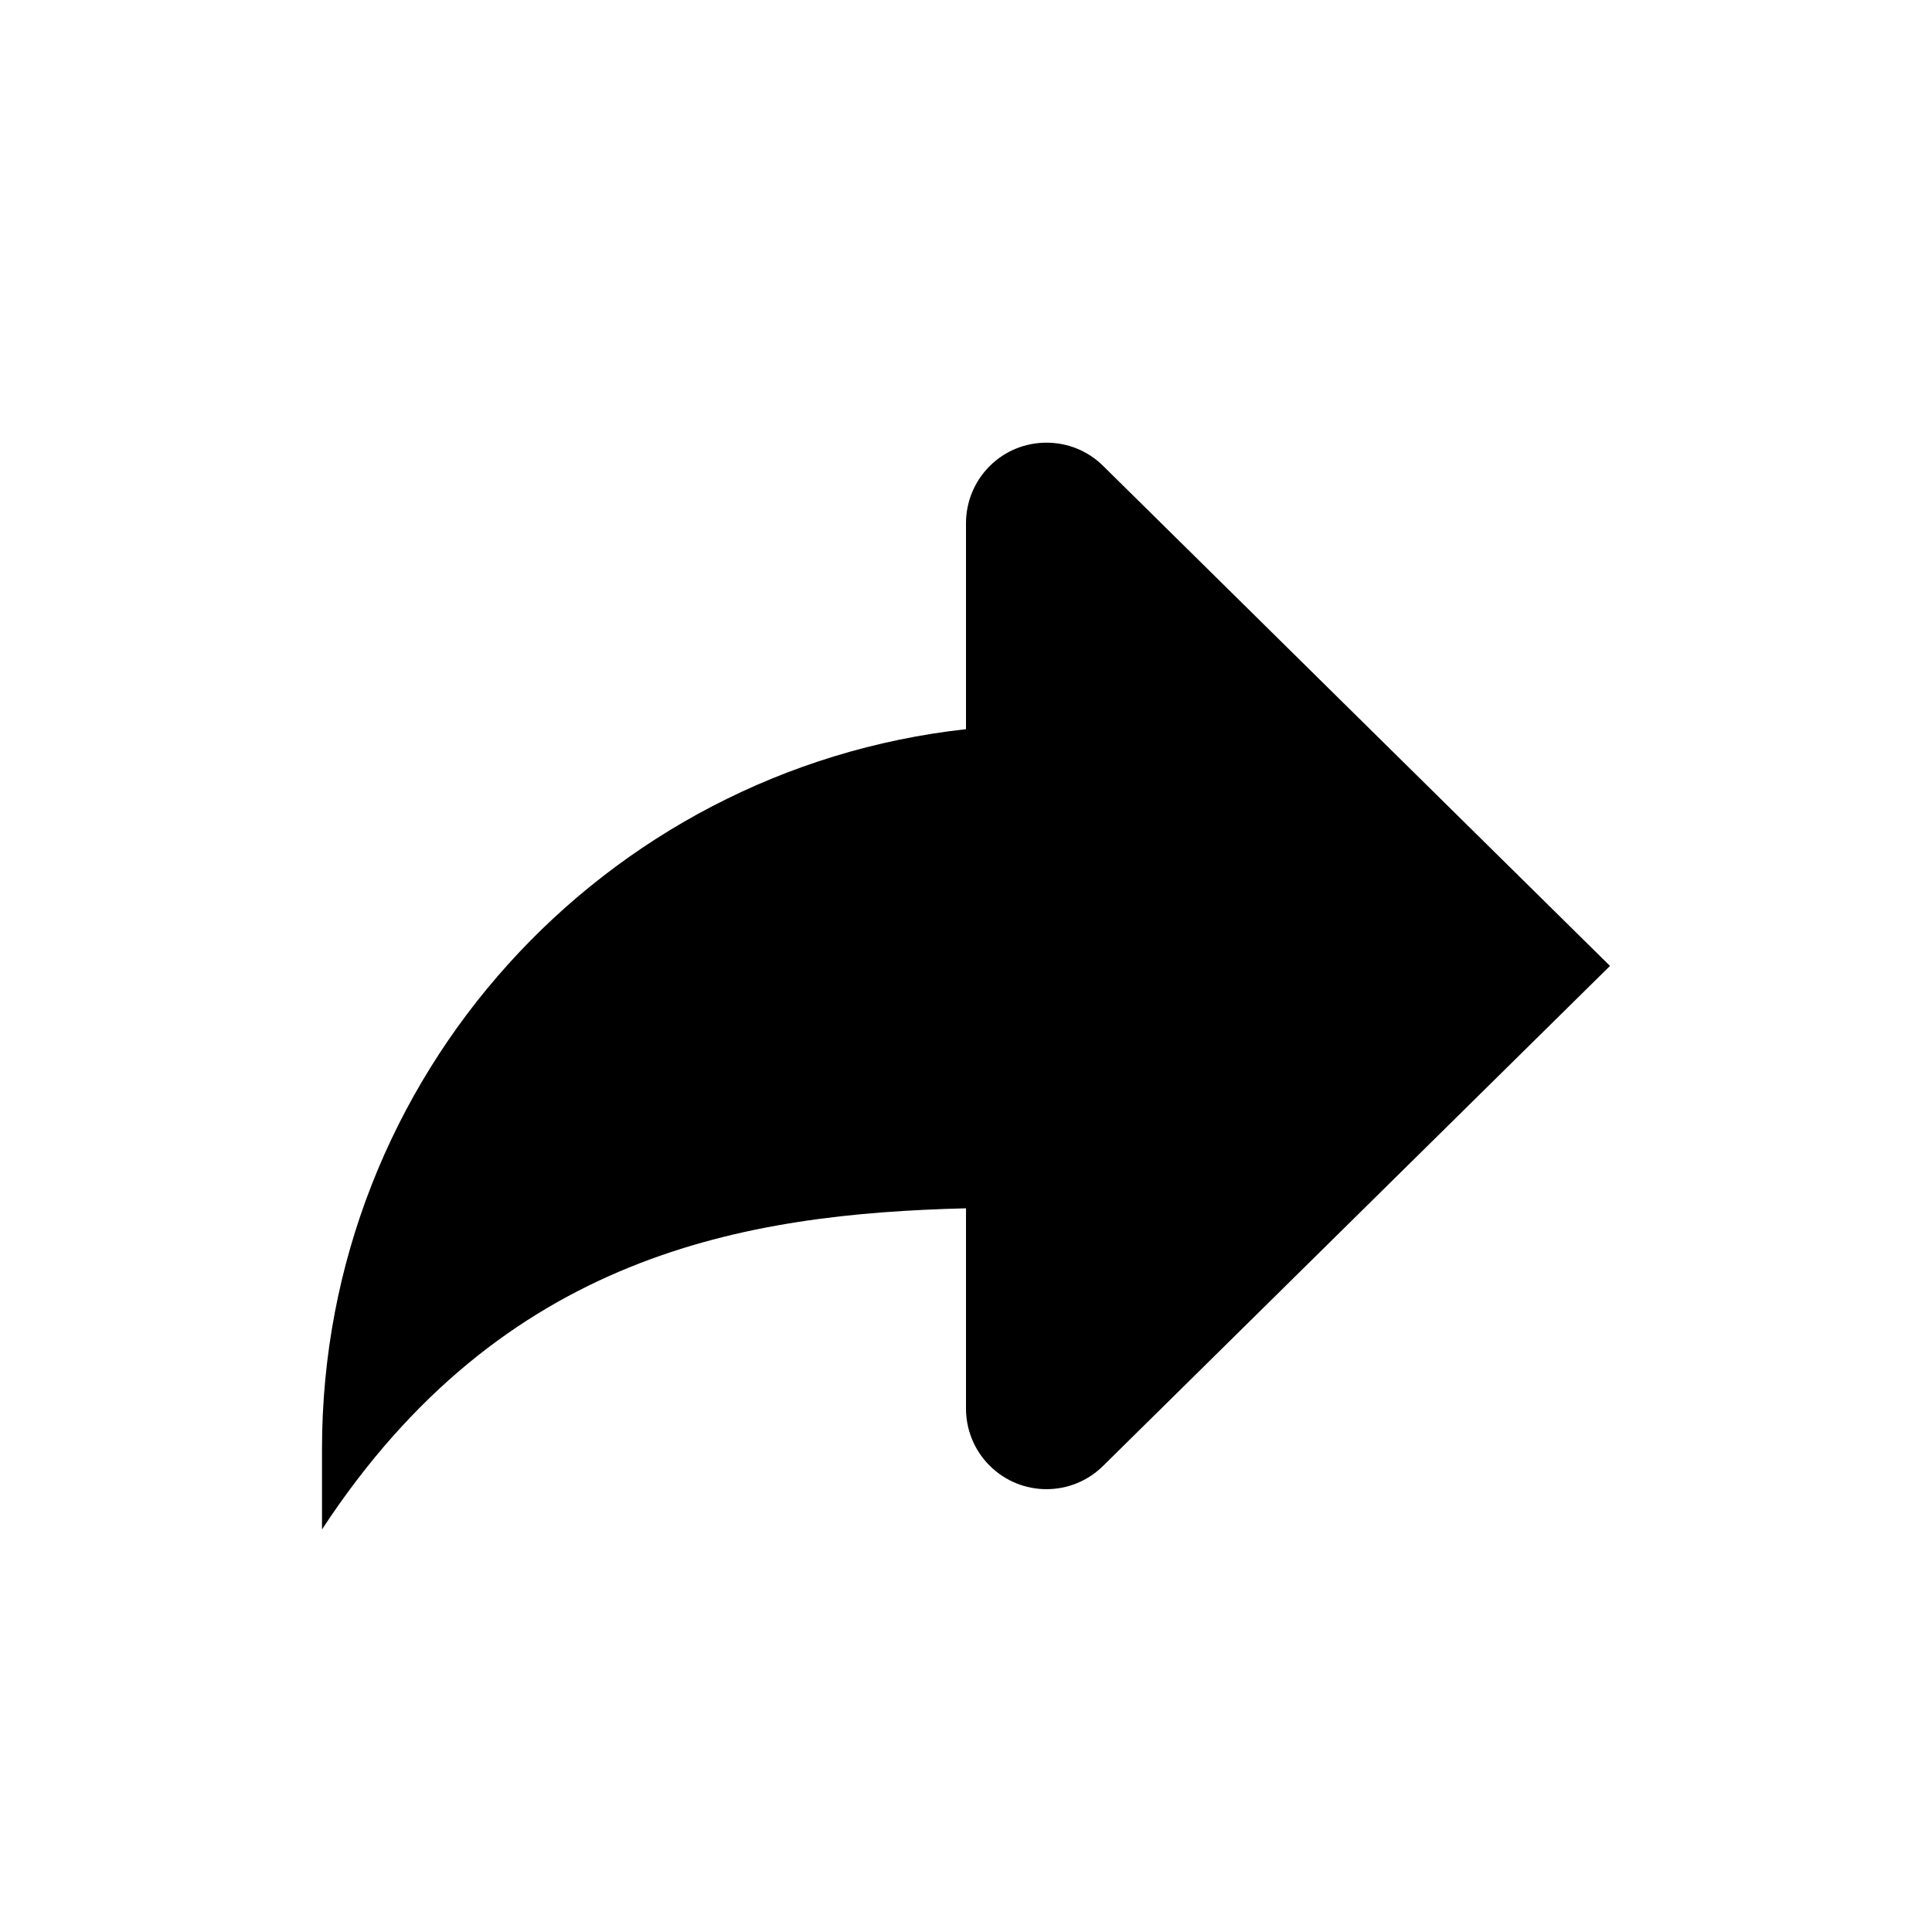
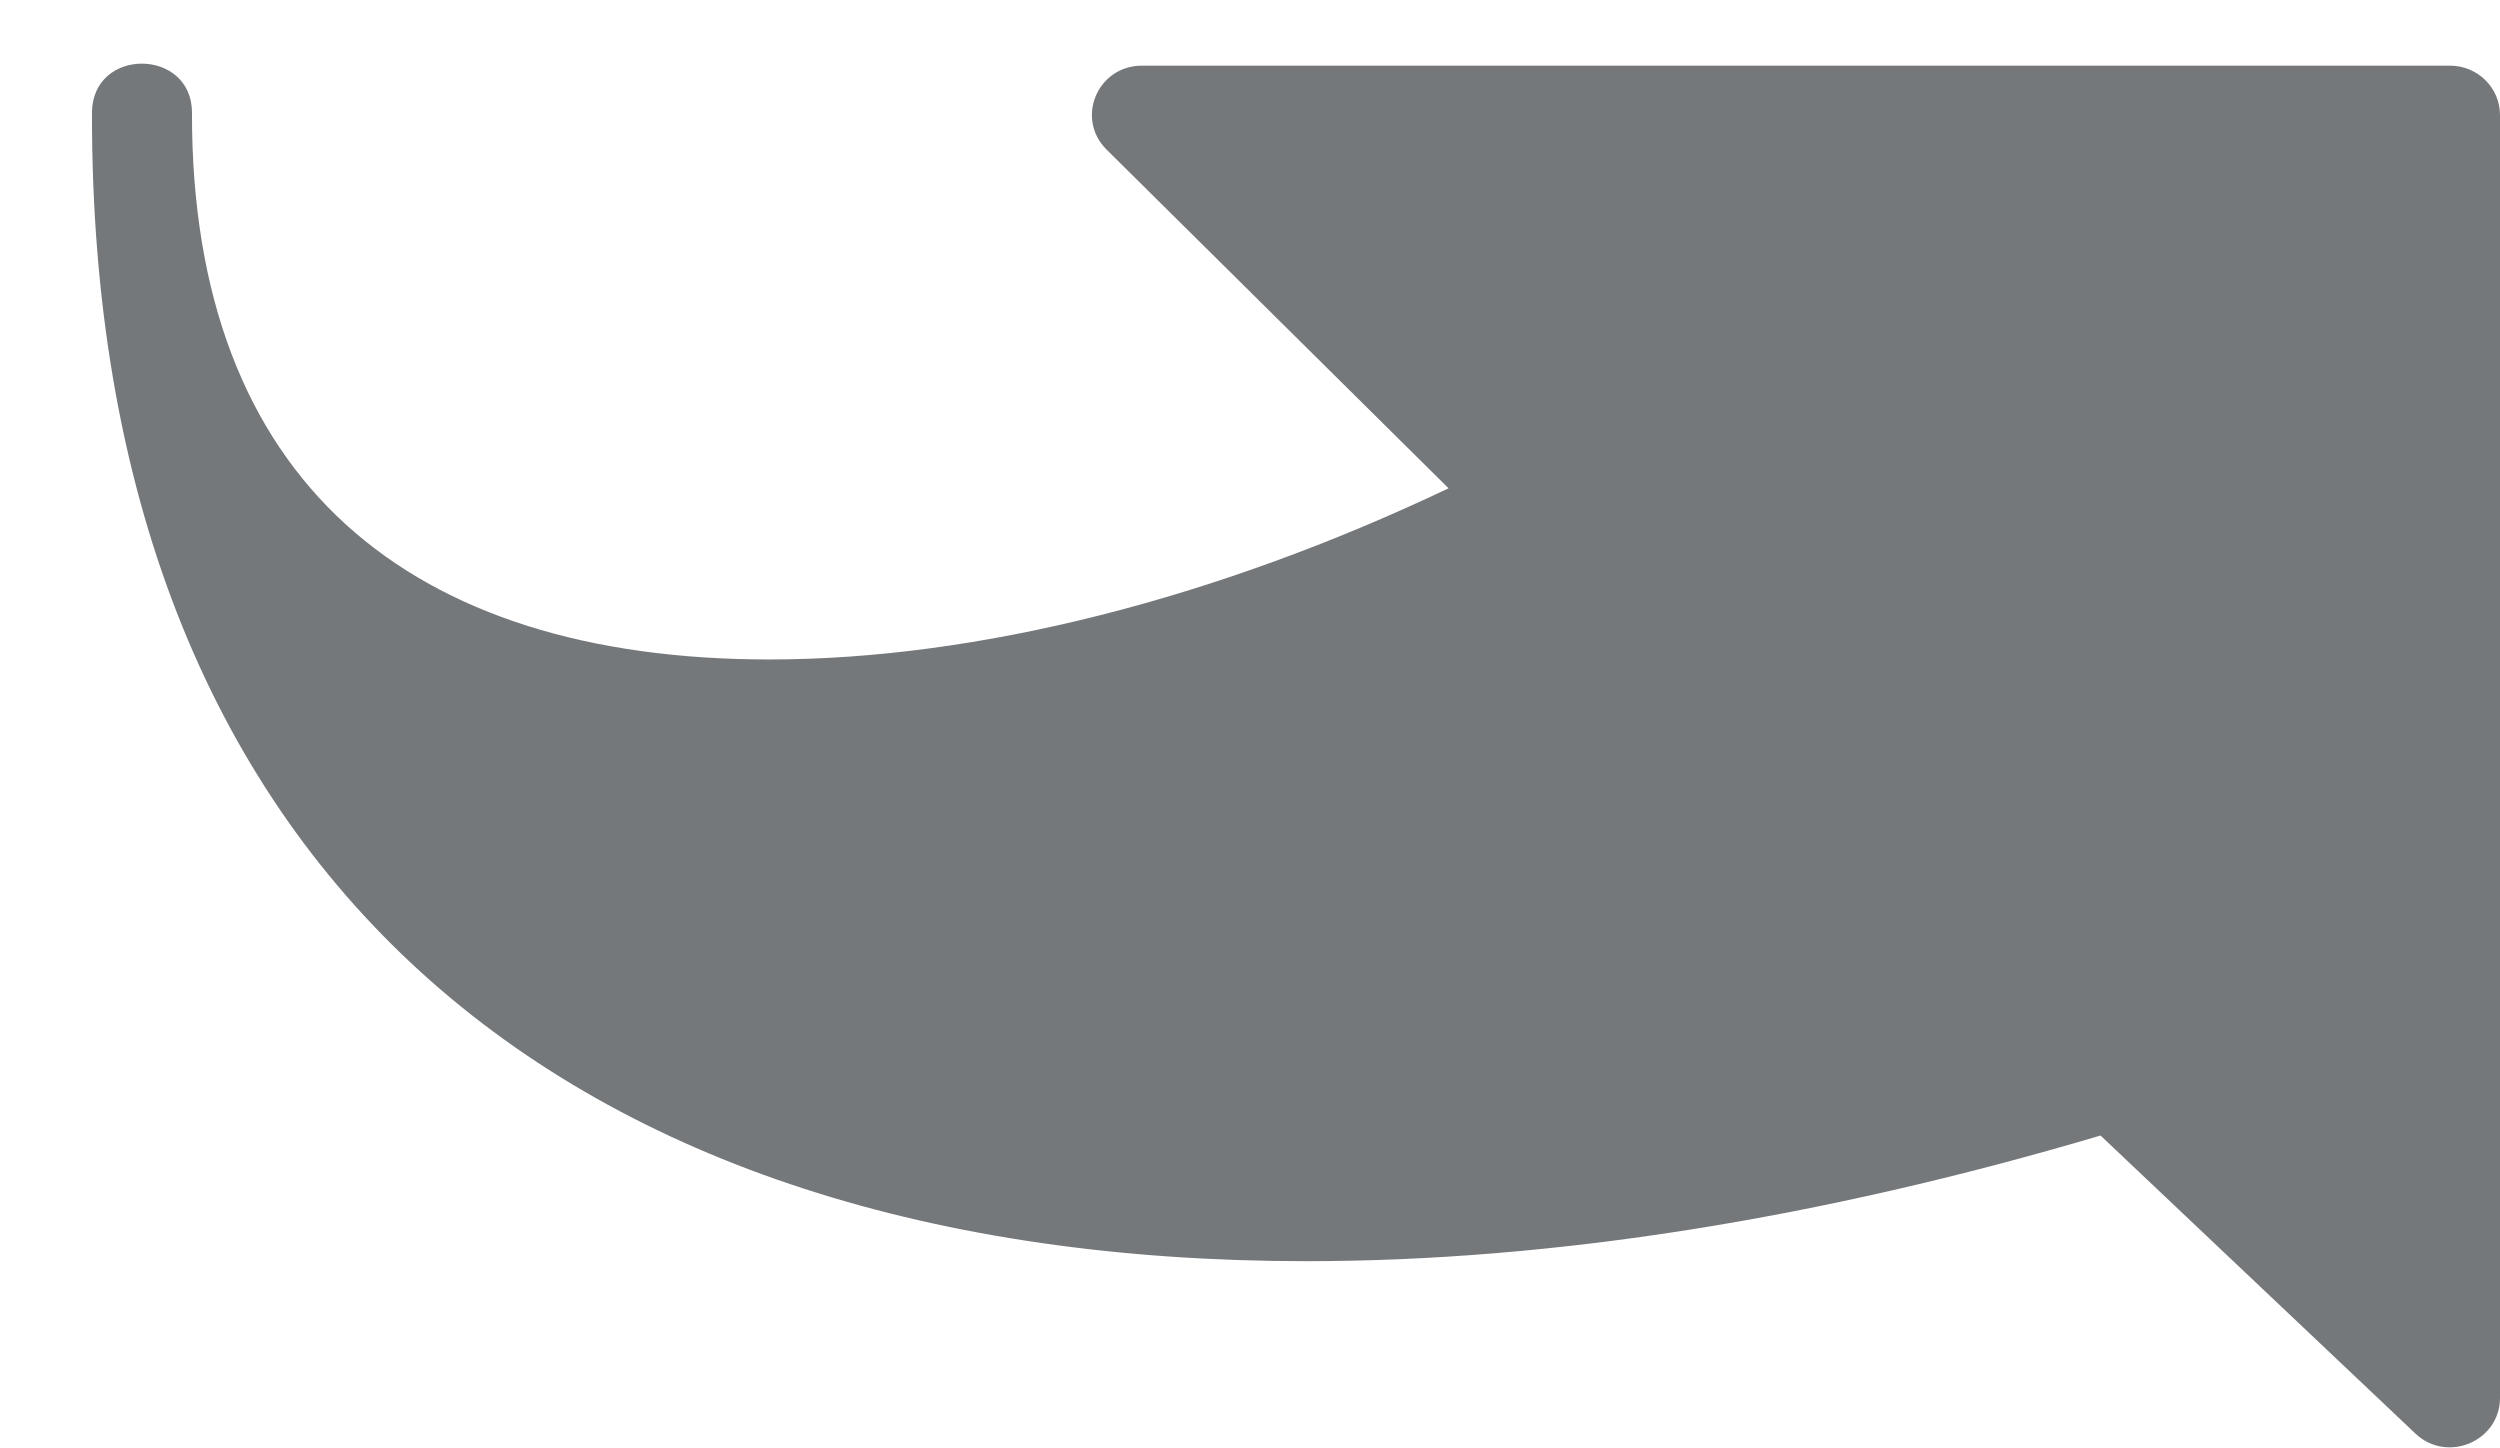
- <svg xmlns="http://www.w3.org/2000/svg" baseProfile="tiny" height="24px" id="Layer_1" version="1.2" viewBox="0 0 24 24" width="24px" xml:space="preserve">
-   <path d="M13,5.499c-0.256,0-0.512,0.097-0.707,0.292C12.098,5.987,12,6.243,12,6.499v2.559c-4.5,0.498-8,4.309-8,8.941v1  c2.245-3.423,5.25-3.92,8-3.989v2.489c0,0.255,0.098,0.512,0.293,0.707s0.451,0.293,0.707,0.293s0.512-0.098,0.707-0.293L20,11.999  l-6.293-6.208C13.512,5.596,13.256,5.499,13,5.499z" />
+ <svg xmlns="http://www.w3.org/2000/svg" width="19px" height="11px" viewBox="0 0 19 11" version="1.1">
+   <defs />
+   <g id="Page-2" stroke="none" stroke-width="1" fill="none" fill-rule="evenodd">
+     <g id="2.0---1366px-copy-10" transform="translate(-480, -657)" fill="#75787B">
+       <g id="Group-1146" transform="translate(489.5, 662.5) scale(-1, -1) translate(-489.5, -662.5) translate(480, 657)">
+         <path d="M9.072,1.415 C7.206,1.415 5.175,1.736 3.036,2.37 L0.643,0.105 C0.401,-0.124 0,0.047 0,0.376 L0,10.126 C0,10.333 0.17,10.501 0.38,10.501 L10.321,10.501 C10.66,10.501 10.828,10.1 10.59,9.863 L7.991,7.289 C9.759,6.448 11.576,5.988 13.153,5.988 C15.885,5.988 17.545,7.343 17.541,10.142 C17.539,10.637 18.299,10.645 18.301,10.143 C18.311,4.369 14.707,1.415 9.072,1.415" id="Fill-1610" />
+       </g>
+     </g>
+   </g>
</svg>
